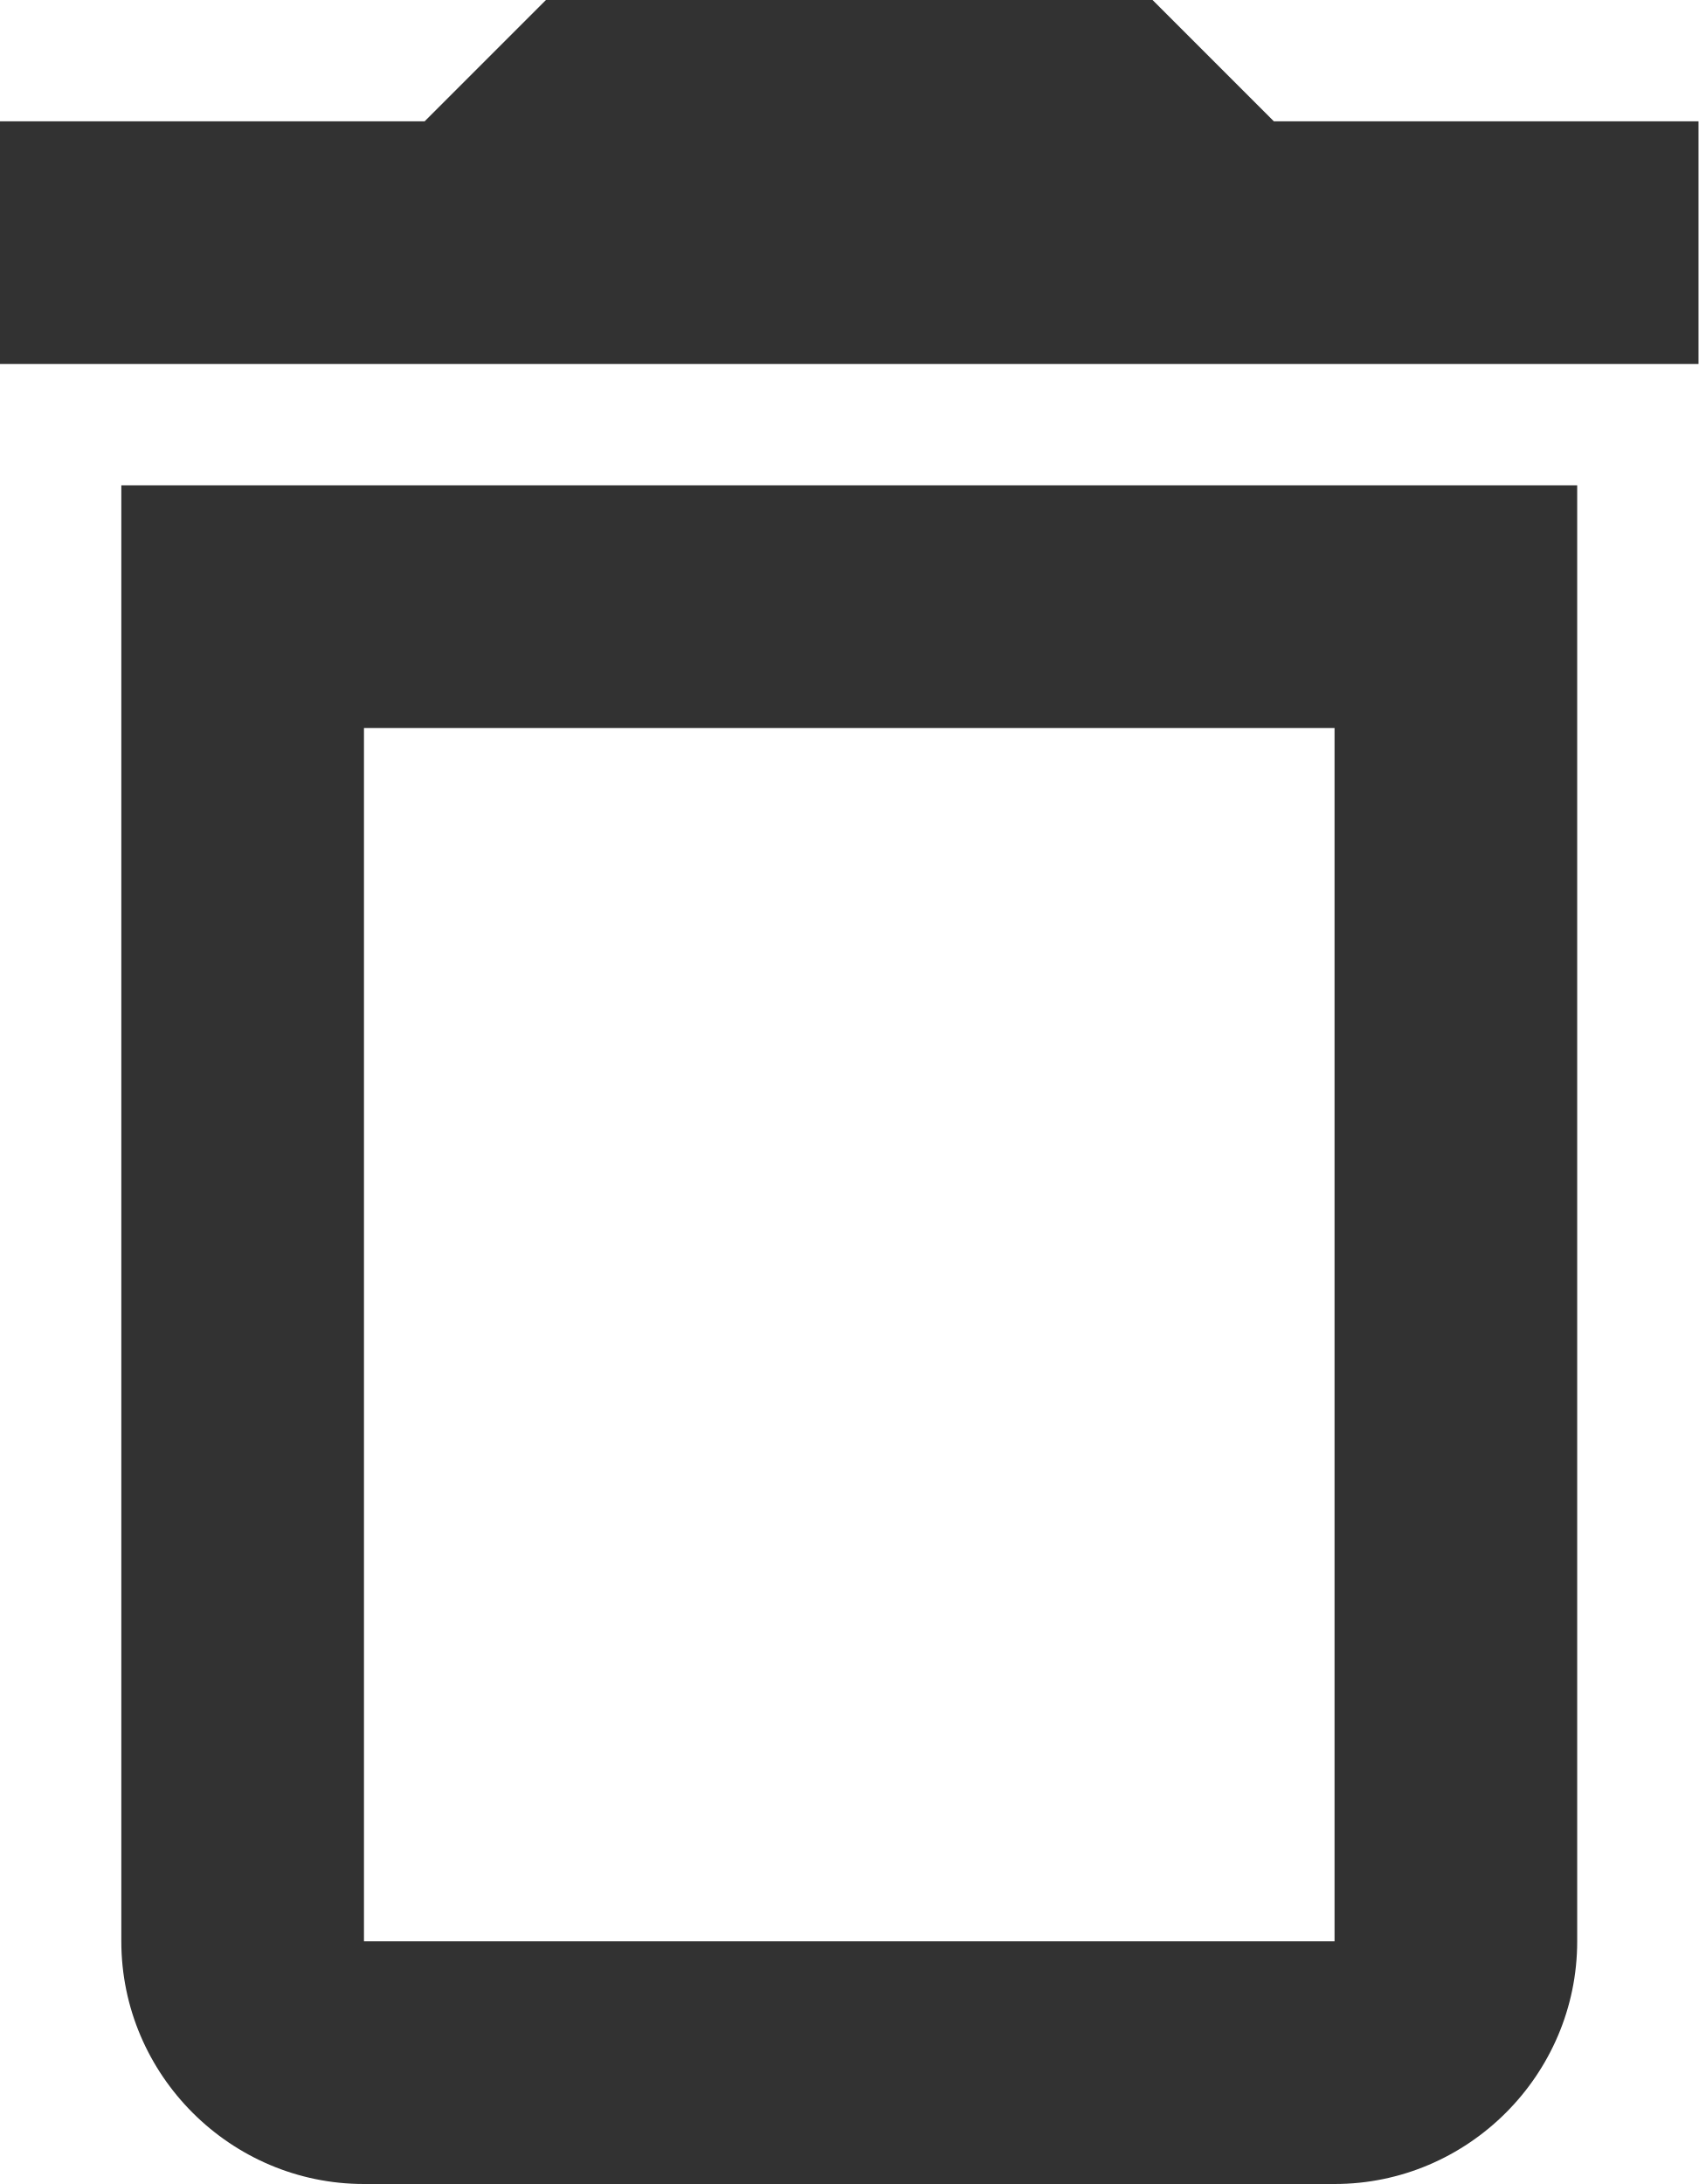
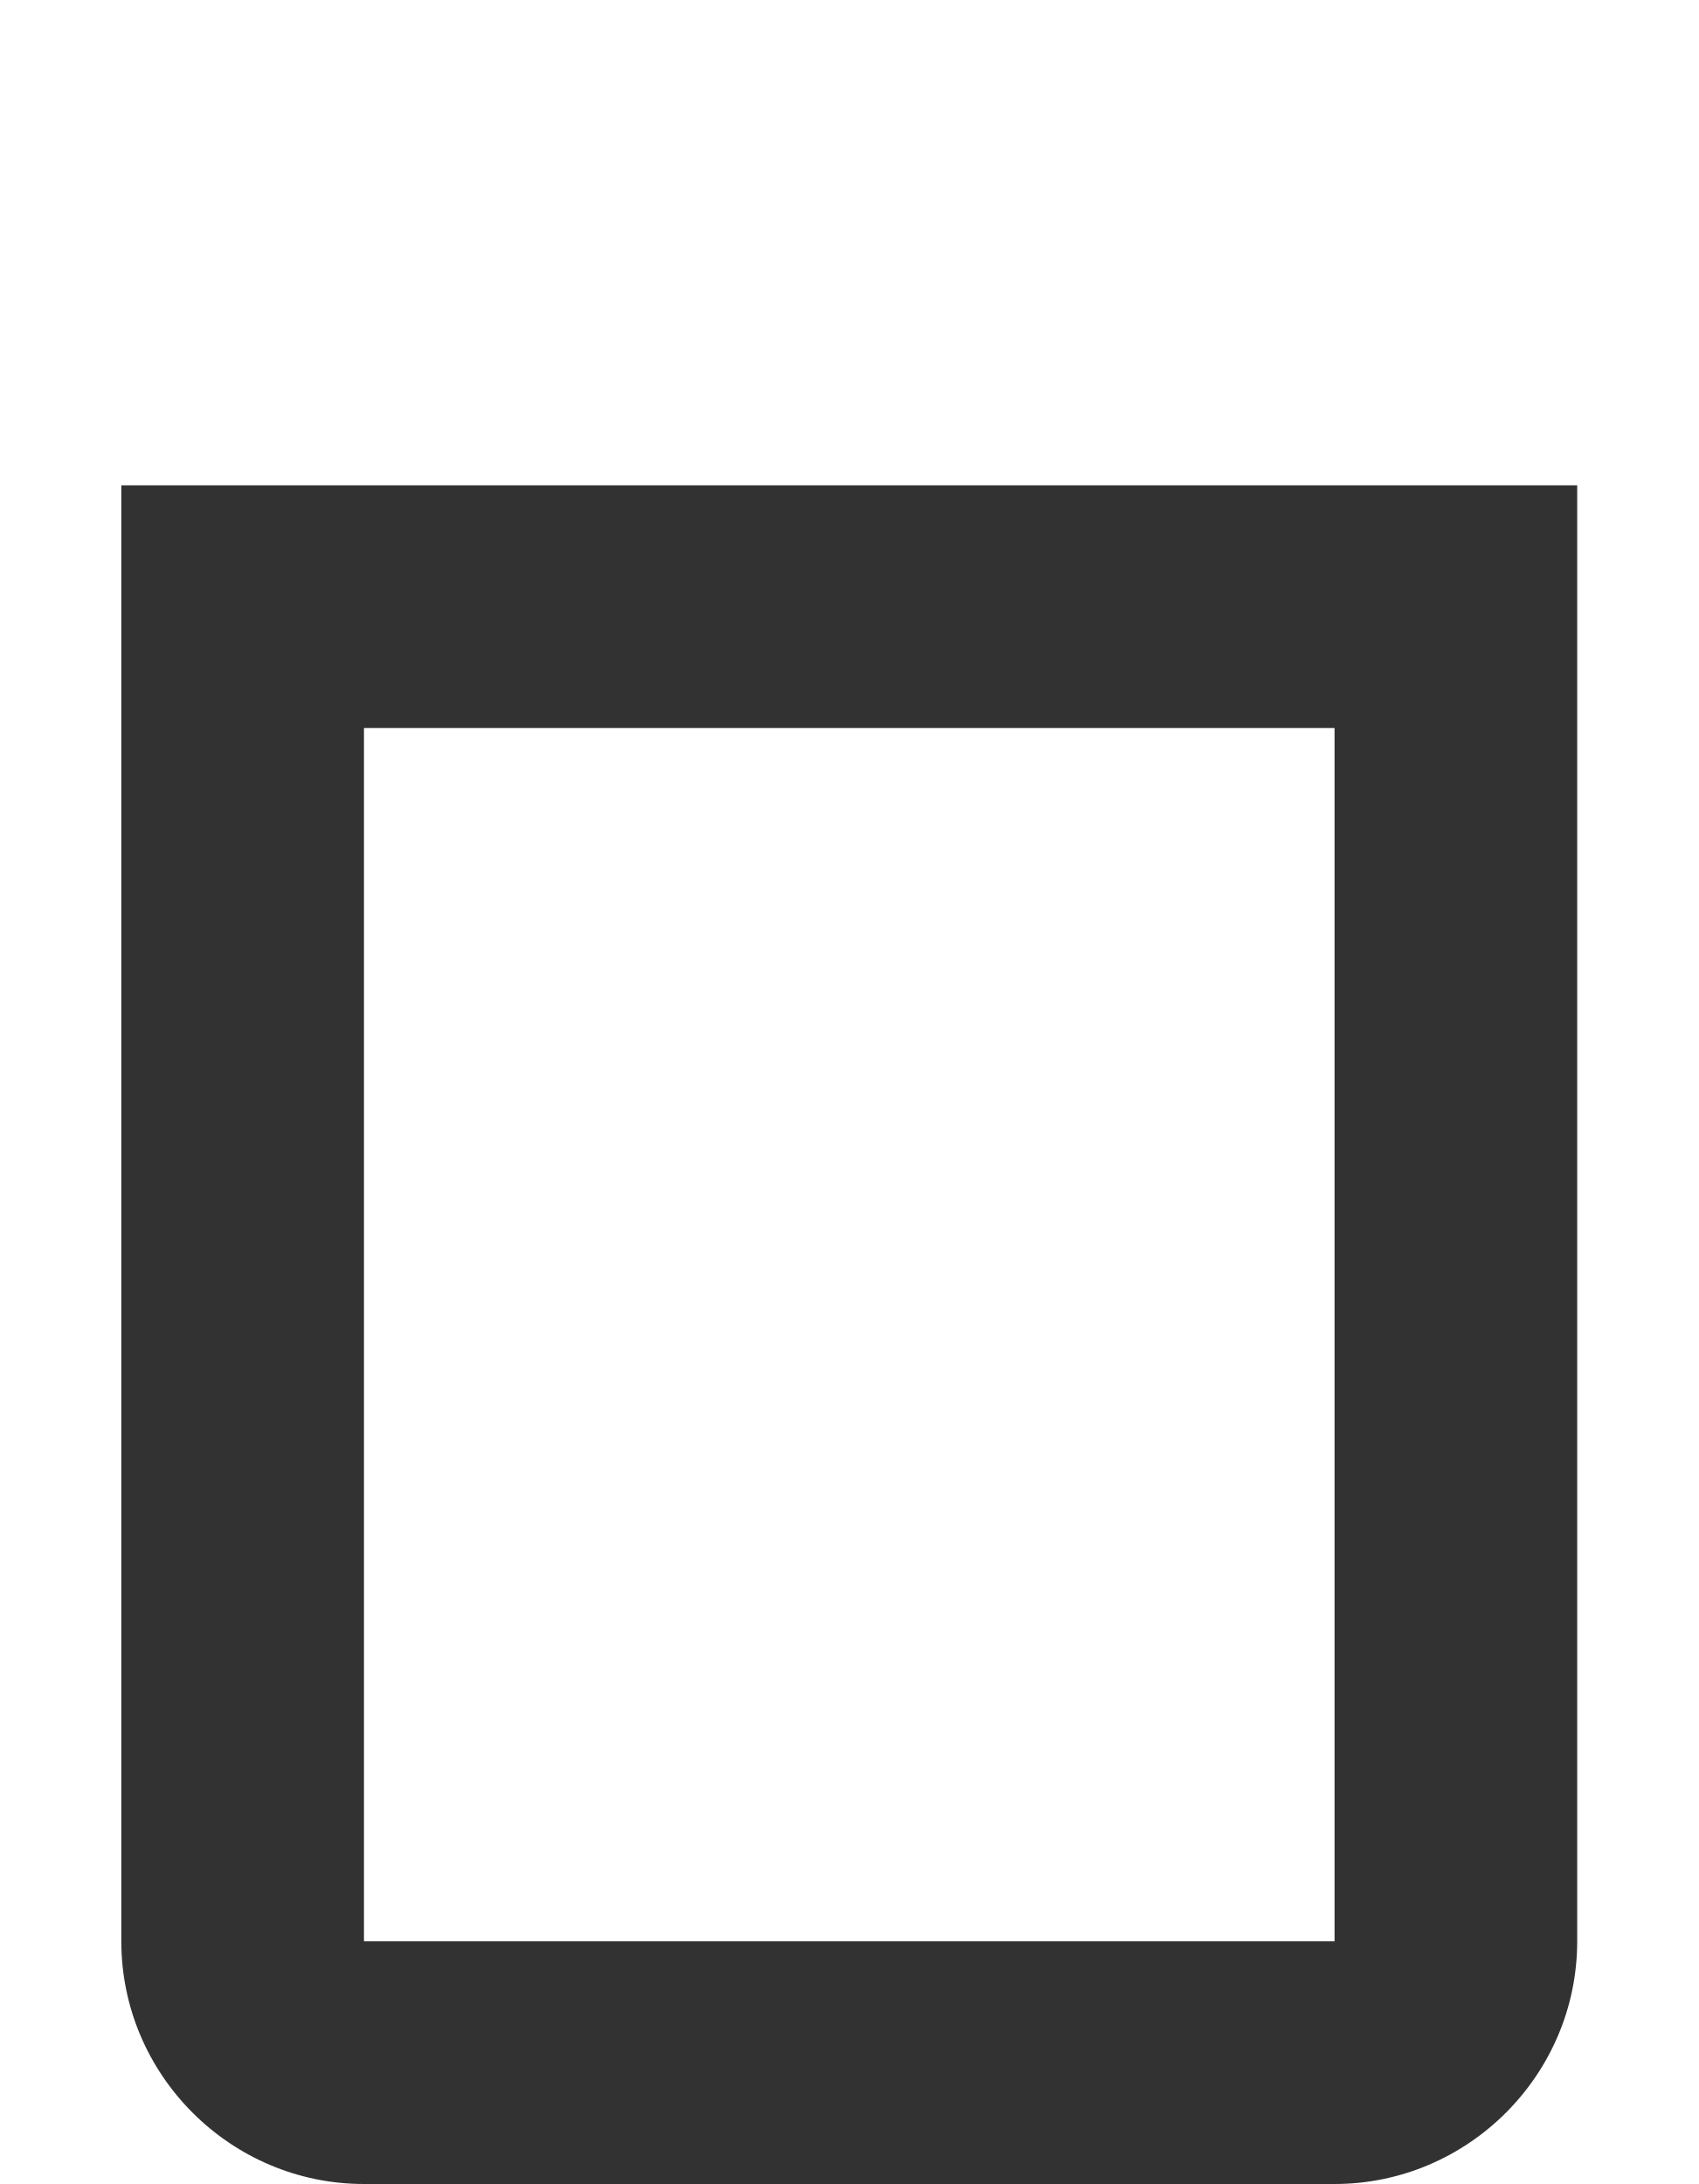
<svg xmlns="http://www.w3.org/2000/svg" width="14" height="18" viewBox="0 0 14 18" fill="none">
-   <path d="M1 16C1 17.1 1.9 18 3 18H11C12.1 18 13 17.1 13 16V4H1V16ZM3 6H11V16H3V6ZM10.5 1L9.5 0H4.5L3.5 1H0V3H14V1H10.5Z" fill="#323232" />
+   <path d="M1 16C1 17.1 1.9 18 3 18H11C12.1 18 13 17.1 13 16V4H1V16ZM3 6H11V16H3V6ZM10.5 1L9.5 0p.5L3.5 1H0V3H14V1H10.5Z" fill="#323232" />
</svg>
